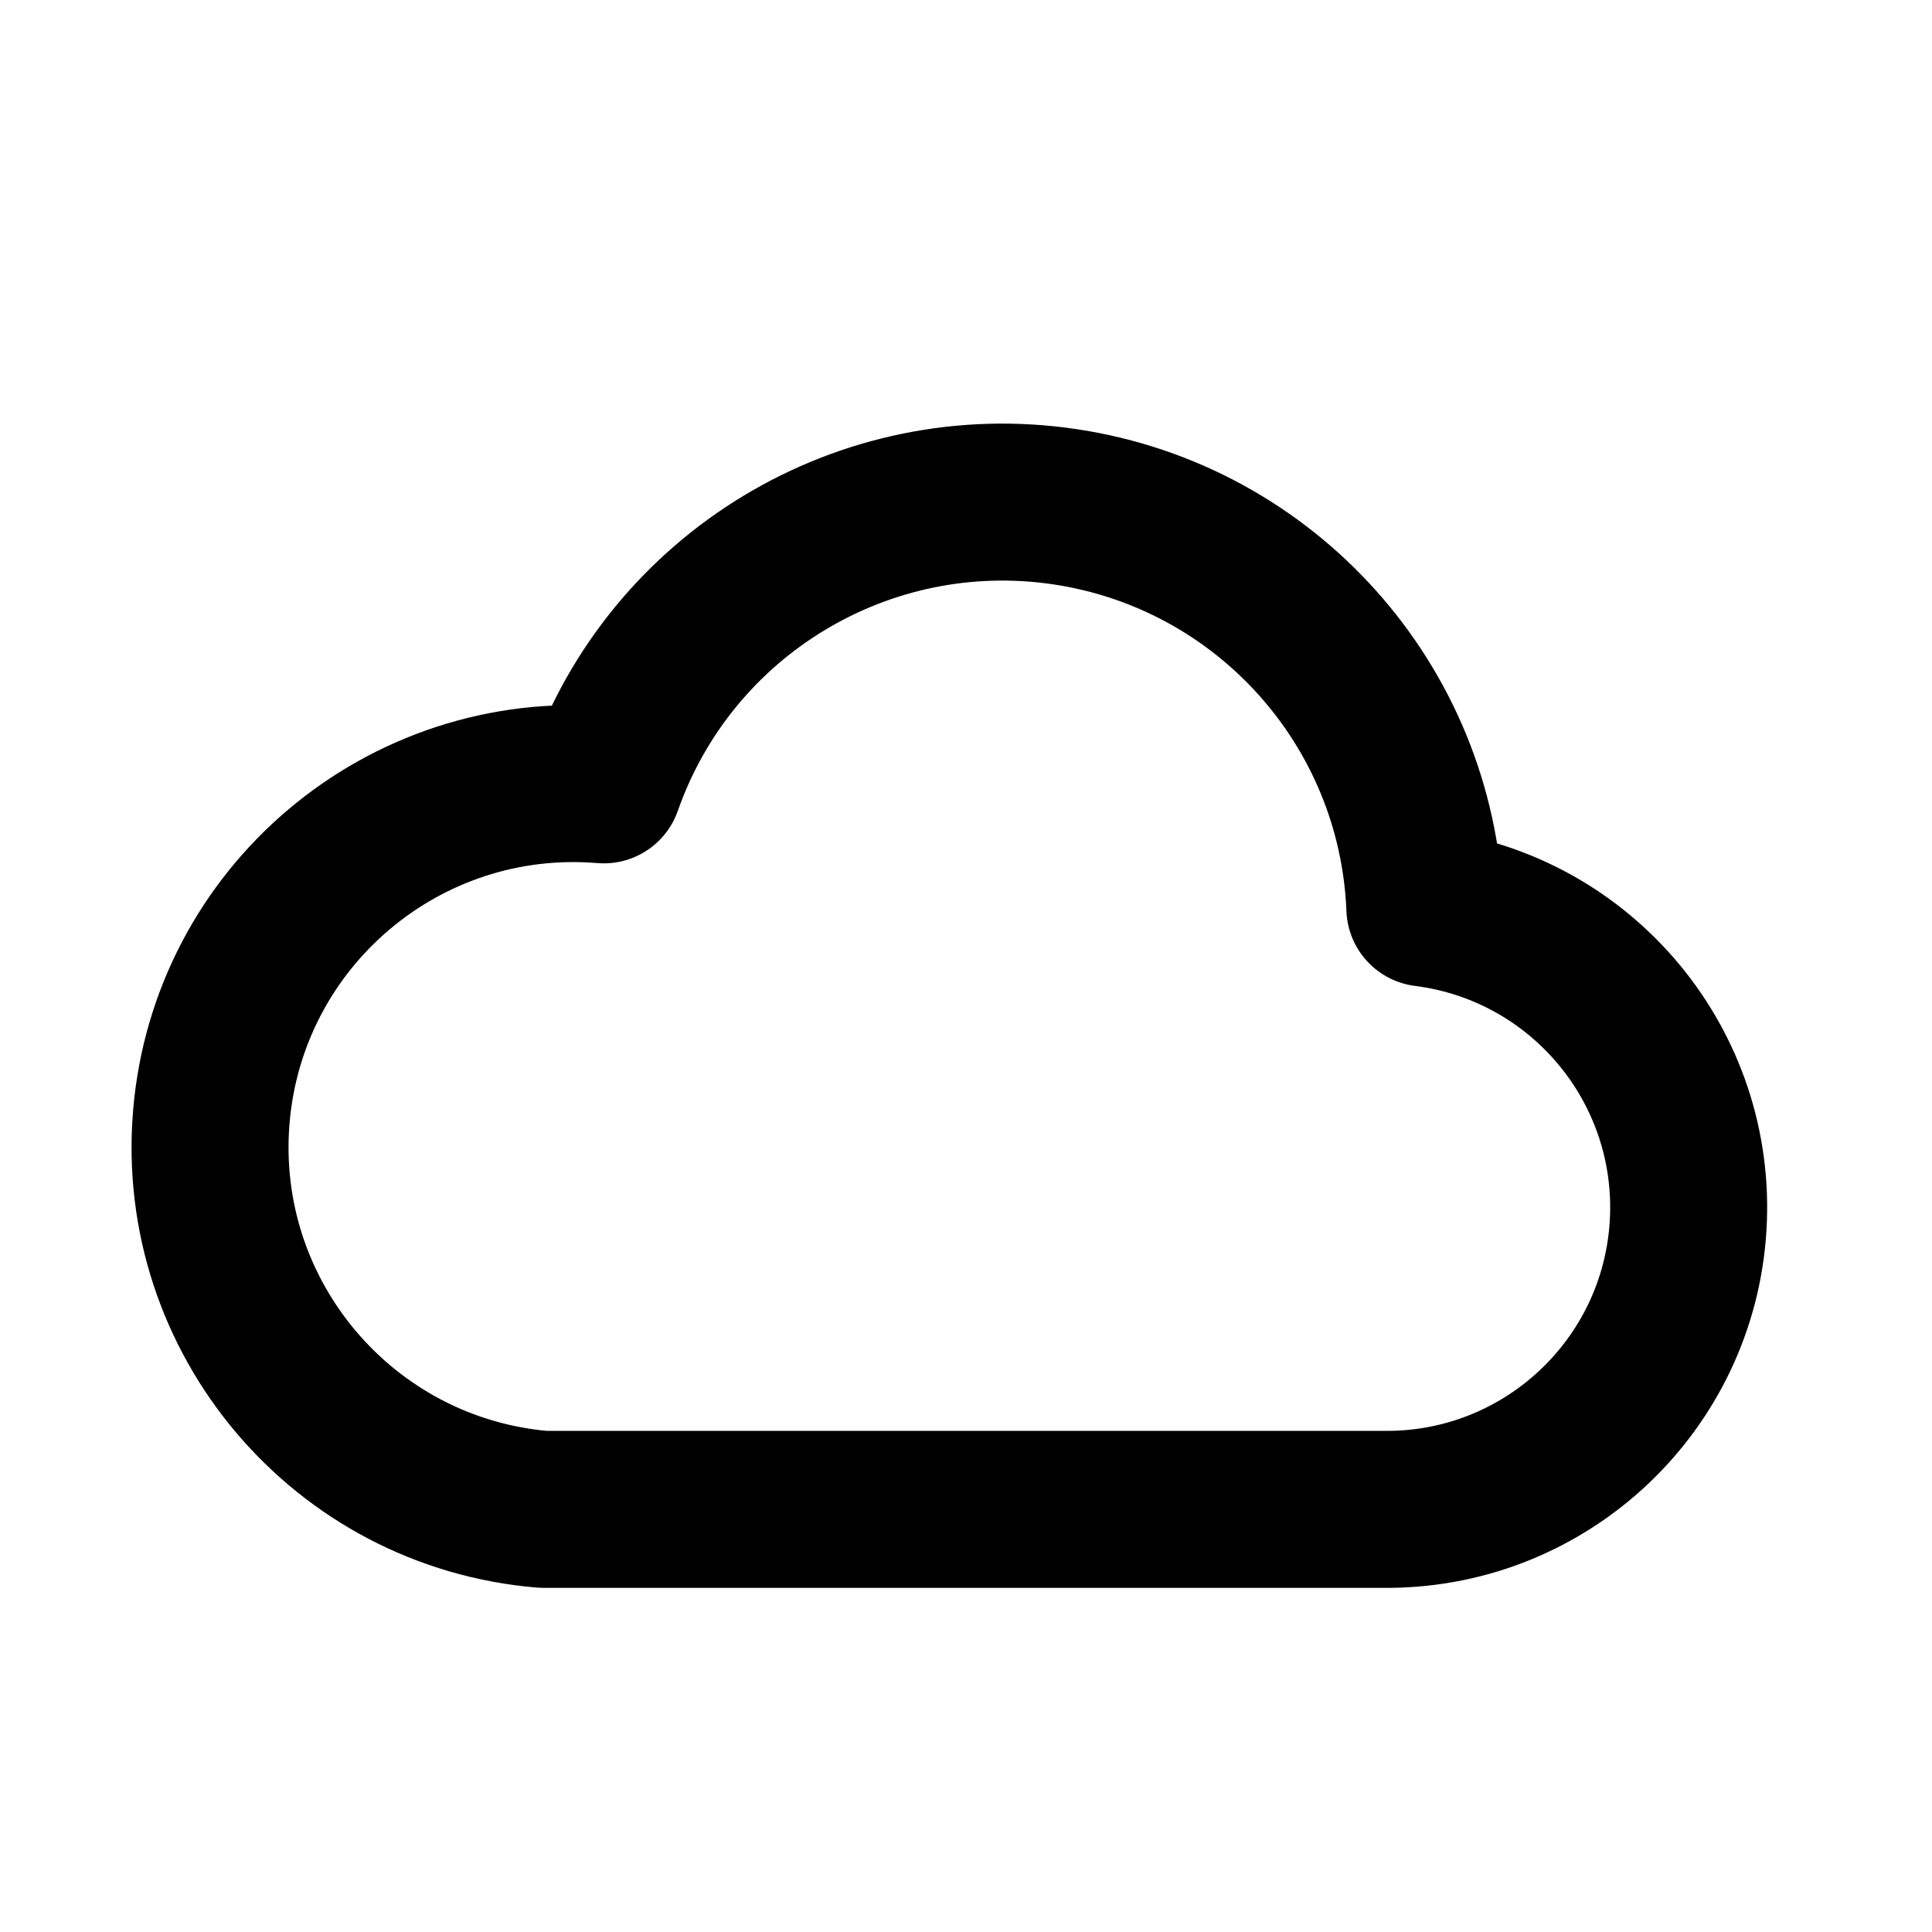
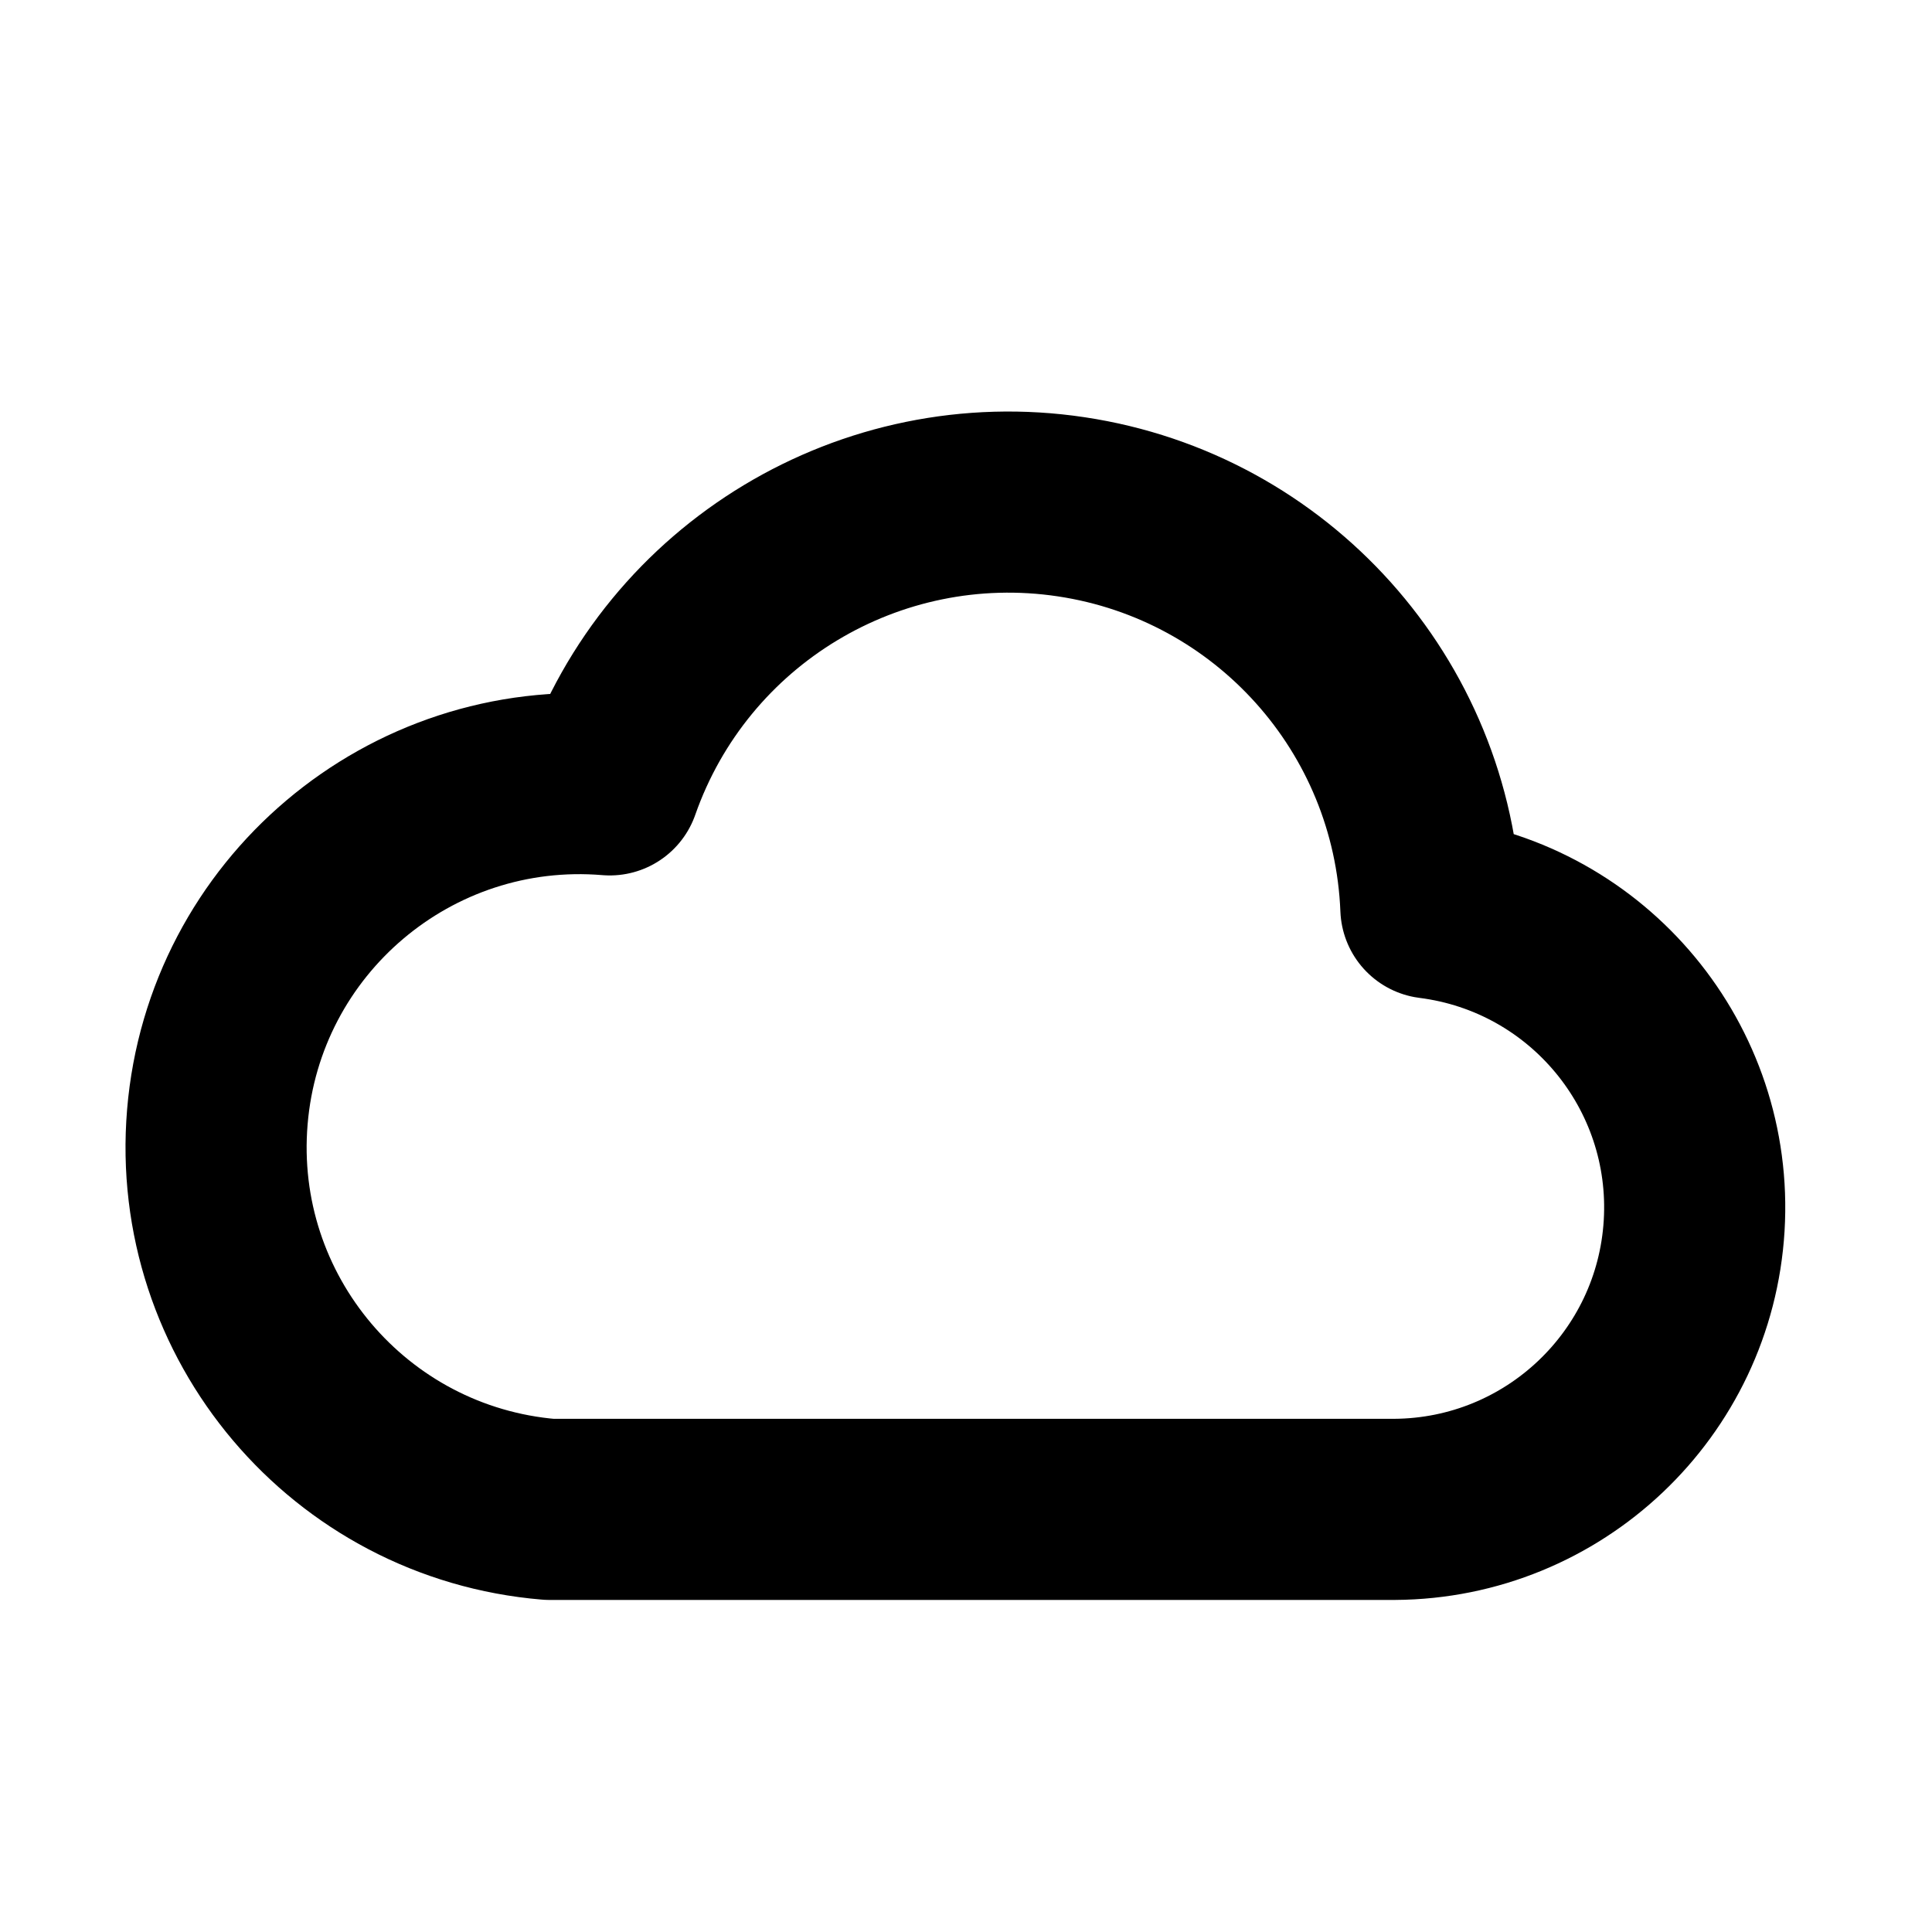
<svg xmlns="http://www.w3.org/2000/svg" width="16" height="16" viewBox="0 0 16 16">
-   <path d="M4.5 12.5h7a2.5 2.5 0 0 0 .3-4.98A3.5 3.5 0 0 0 5 6.5 2.75 2.75 0 0 0 4.5 12.5z" stroke="currentColor" stroke-width="1.3" fill="none" stroke-linejoin="round" />
+   <g fill="none" stroke="currentColor" stroke-width="1.5" stroke-linecap="round" stroke-linejoin="round">
+     <path d="M4.55 12.5h7a2.5 2.5 0 0 0 .3-4.98A3.5 3.5 0 0 0 5.05 6.5 2.75 2.75 0 0 0 4.55 12.5z" />
+   </g>
</svg>
